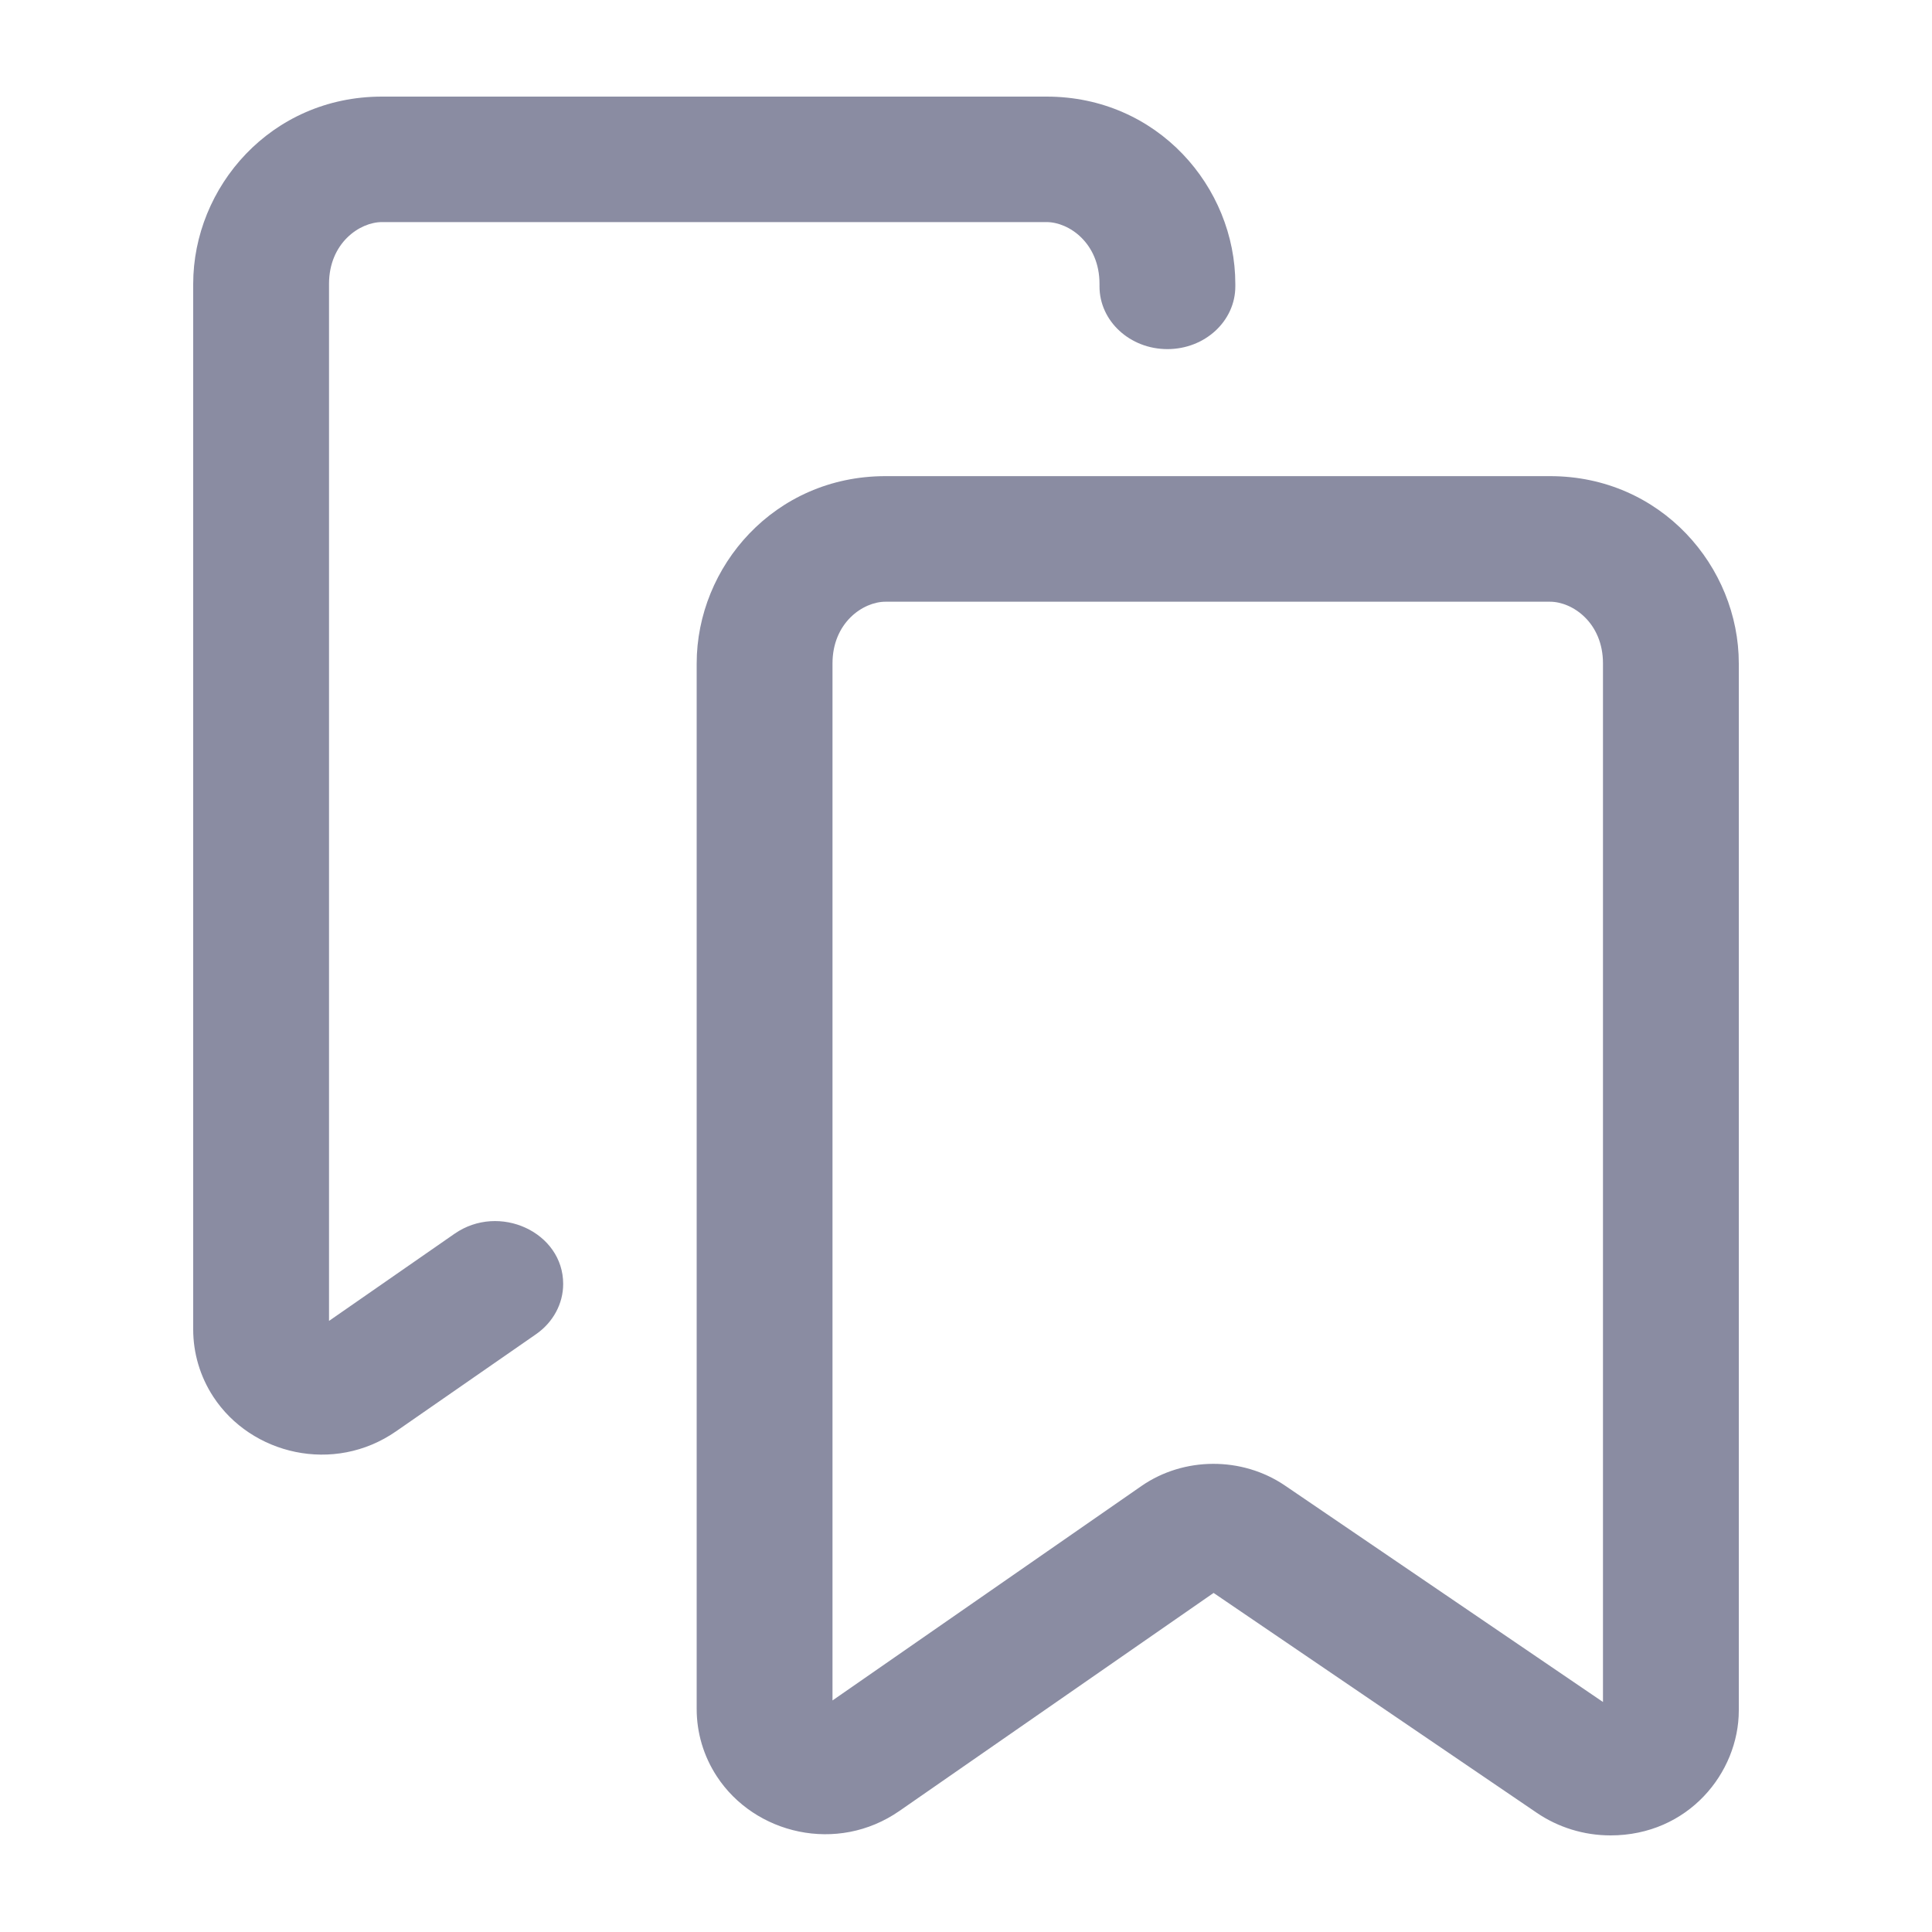
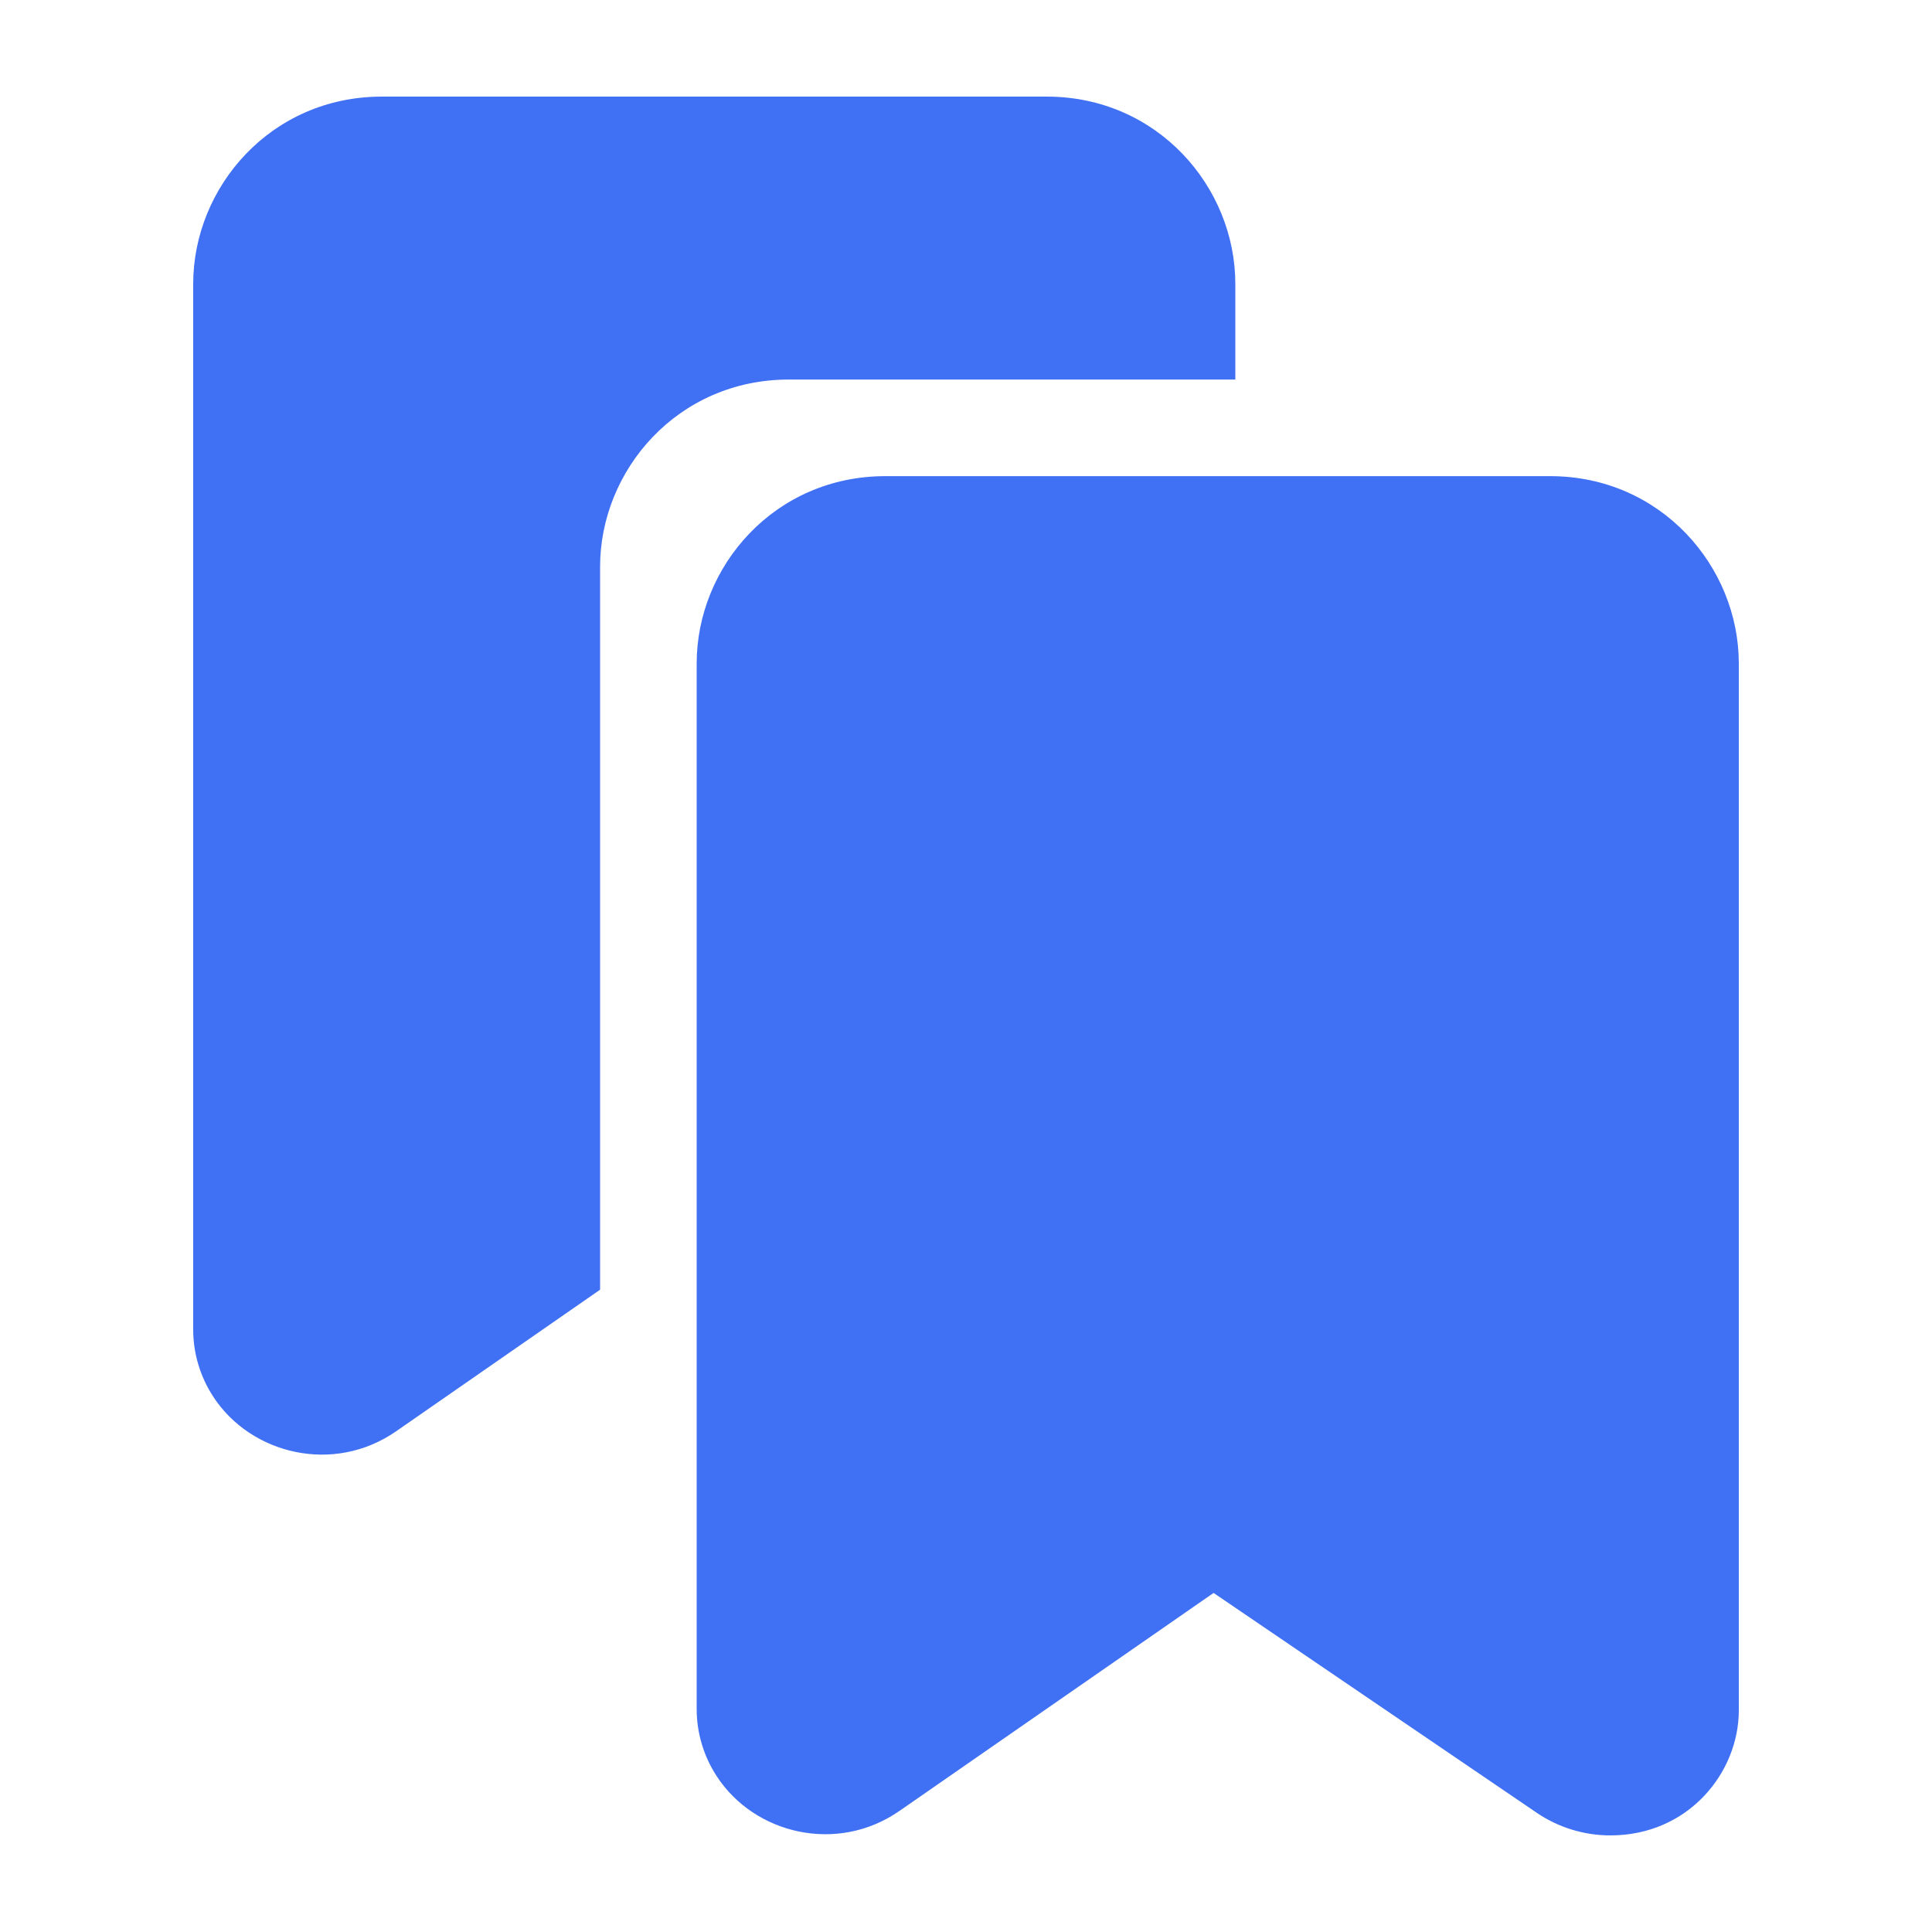
<svg xmlns="http://www.w3.org/2000/svg" width="20" height="20" viewBox="0 0 20 20" fill="none">
-   <path d="M11.382 2.939C11.382 2.517 11.066 2.299 10.834 2.299H3.954C3.722 2.299 3.406 2.517 3.406 2.939V13.674L4.705 12.772C5.168 12.45 5.83 12.756 5.83 13.291C5.83 13.496 5.726 13.688 5.55 13.811L4.1 14.817C3.456 15.264 2.599 15.058 2.208 14.459C2.07 14.248 2 14.005 2 13.763V2.939C2 1.937 2.804 1 3.954 1H10.834C11.984 1 12.788 1.937 12.788 2.939V2.965C12.788 3.324 12.473 3.614 12.085 3.614C11.697 3.614 11.382 3.324 11.382 2.965V2.939Z" fill="#8A8CA2" />
-   <path fill-rule="evenodd" clip-rule="evenodd" d="M18 6.868C18 5.866 17.195 4.929 16.046 4.929H9.166C8.016 4.929 7.212 5.866 7.212 6.868V17.692C7.212 17.935 7.282 18.177 7.42 18.388C7.811 18.988 8.668 19.194 9.312 18.746L12.563 16.49L15.91 18.767C16.128 18.915 16.393 19 16.672 19C17.476 19 18 18.352 18 17.706V6.868ZM16.046 6.229C16.278 6.229 16.594 6.446 16.594 6.868V17.619L13.3 15.377C12.857 15.077 12.254 15.079 11.815 15.384L8.618 17.603V6.868C8.618 6.446 8.934 6.229 9.166 6.229H16.046Z" fill="#8A8CA2" />
+   <path d="M12.788 2.939C12.788 1.937 11.984 1 10.834 1H3.954C2.804 1 2 1.937 2 2.939V13.763C2 14.006 2.07 14.248 2.208 14.459C2.599 15.058 3.456 15.264 4.1 14.817L6.212 13.351V5.868C6.212 4.866 7.016 3.929 8.166 3.929H12.788V2.939Z" fill="#4070F4" />
+   <path d="M16.046 4.929C17.195 4.929 18 5.866 18 6.868V17.706C18 18.352 17.476 19 16.671 19C16.393 19 16.128 18.915 15.91 18.767L12.563 16.49L9.312 18.746C8.668 19.194 7.811 18.988 7.42 18.388C7.282 18.177 7.212 17.935 7.212 17.692V6.868C7.212 5.866 8.016 4.929 9.166 4.929H16.046Z" fill="#4070F4" />
</svg>
